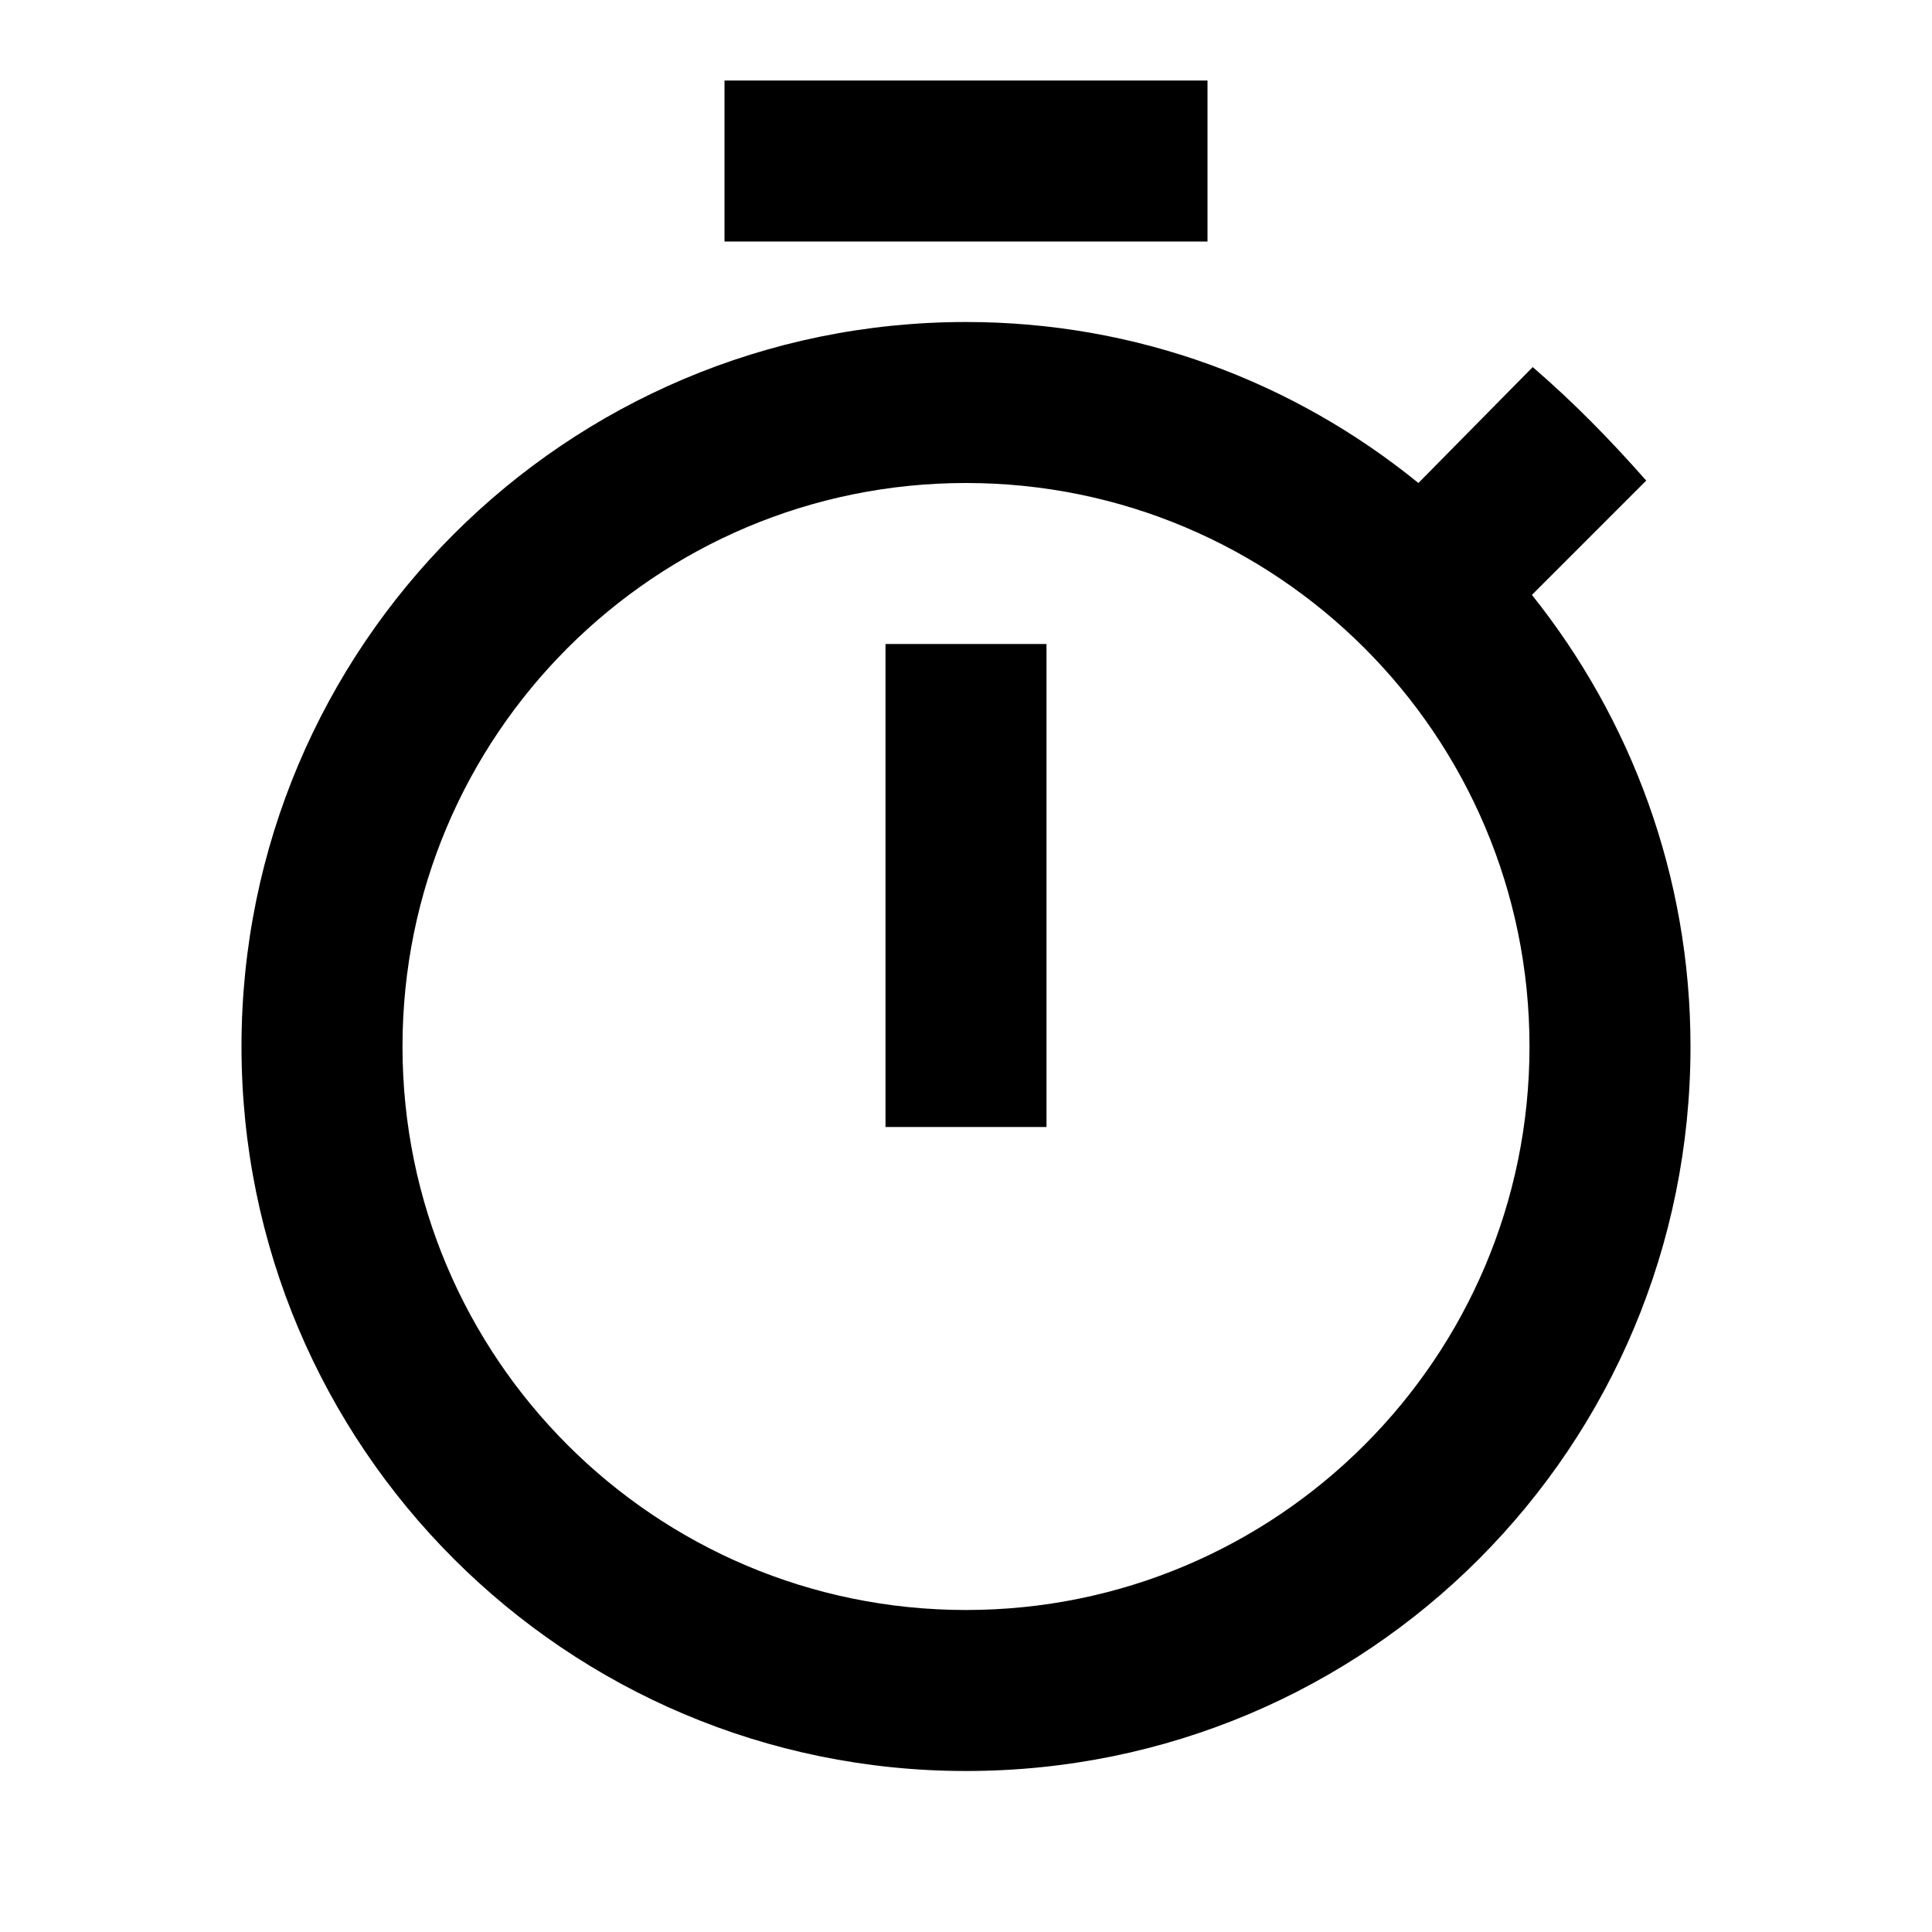
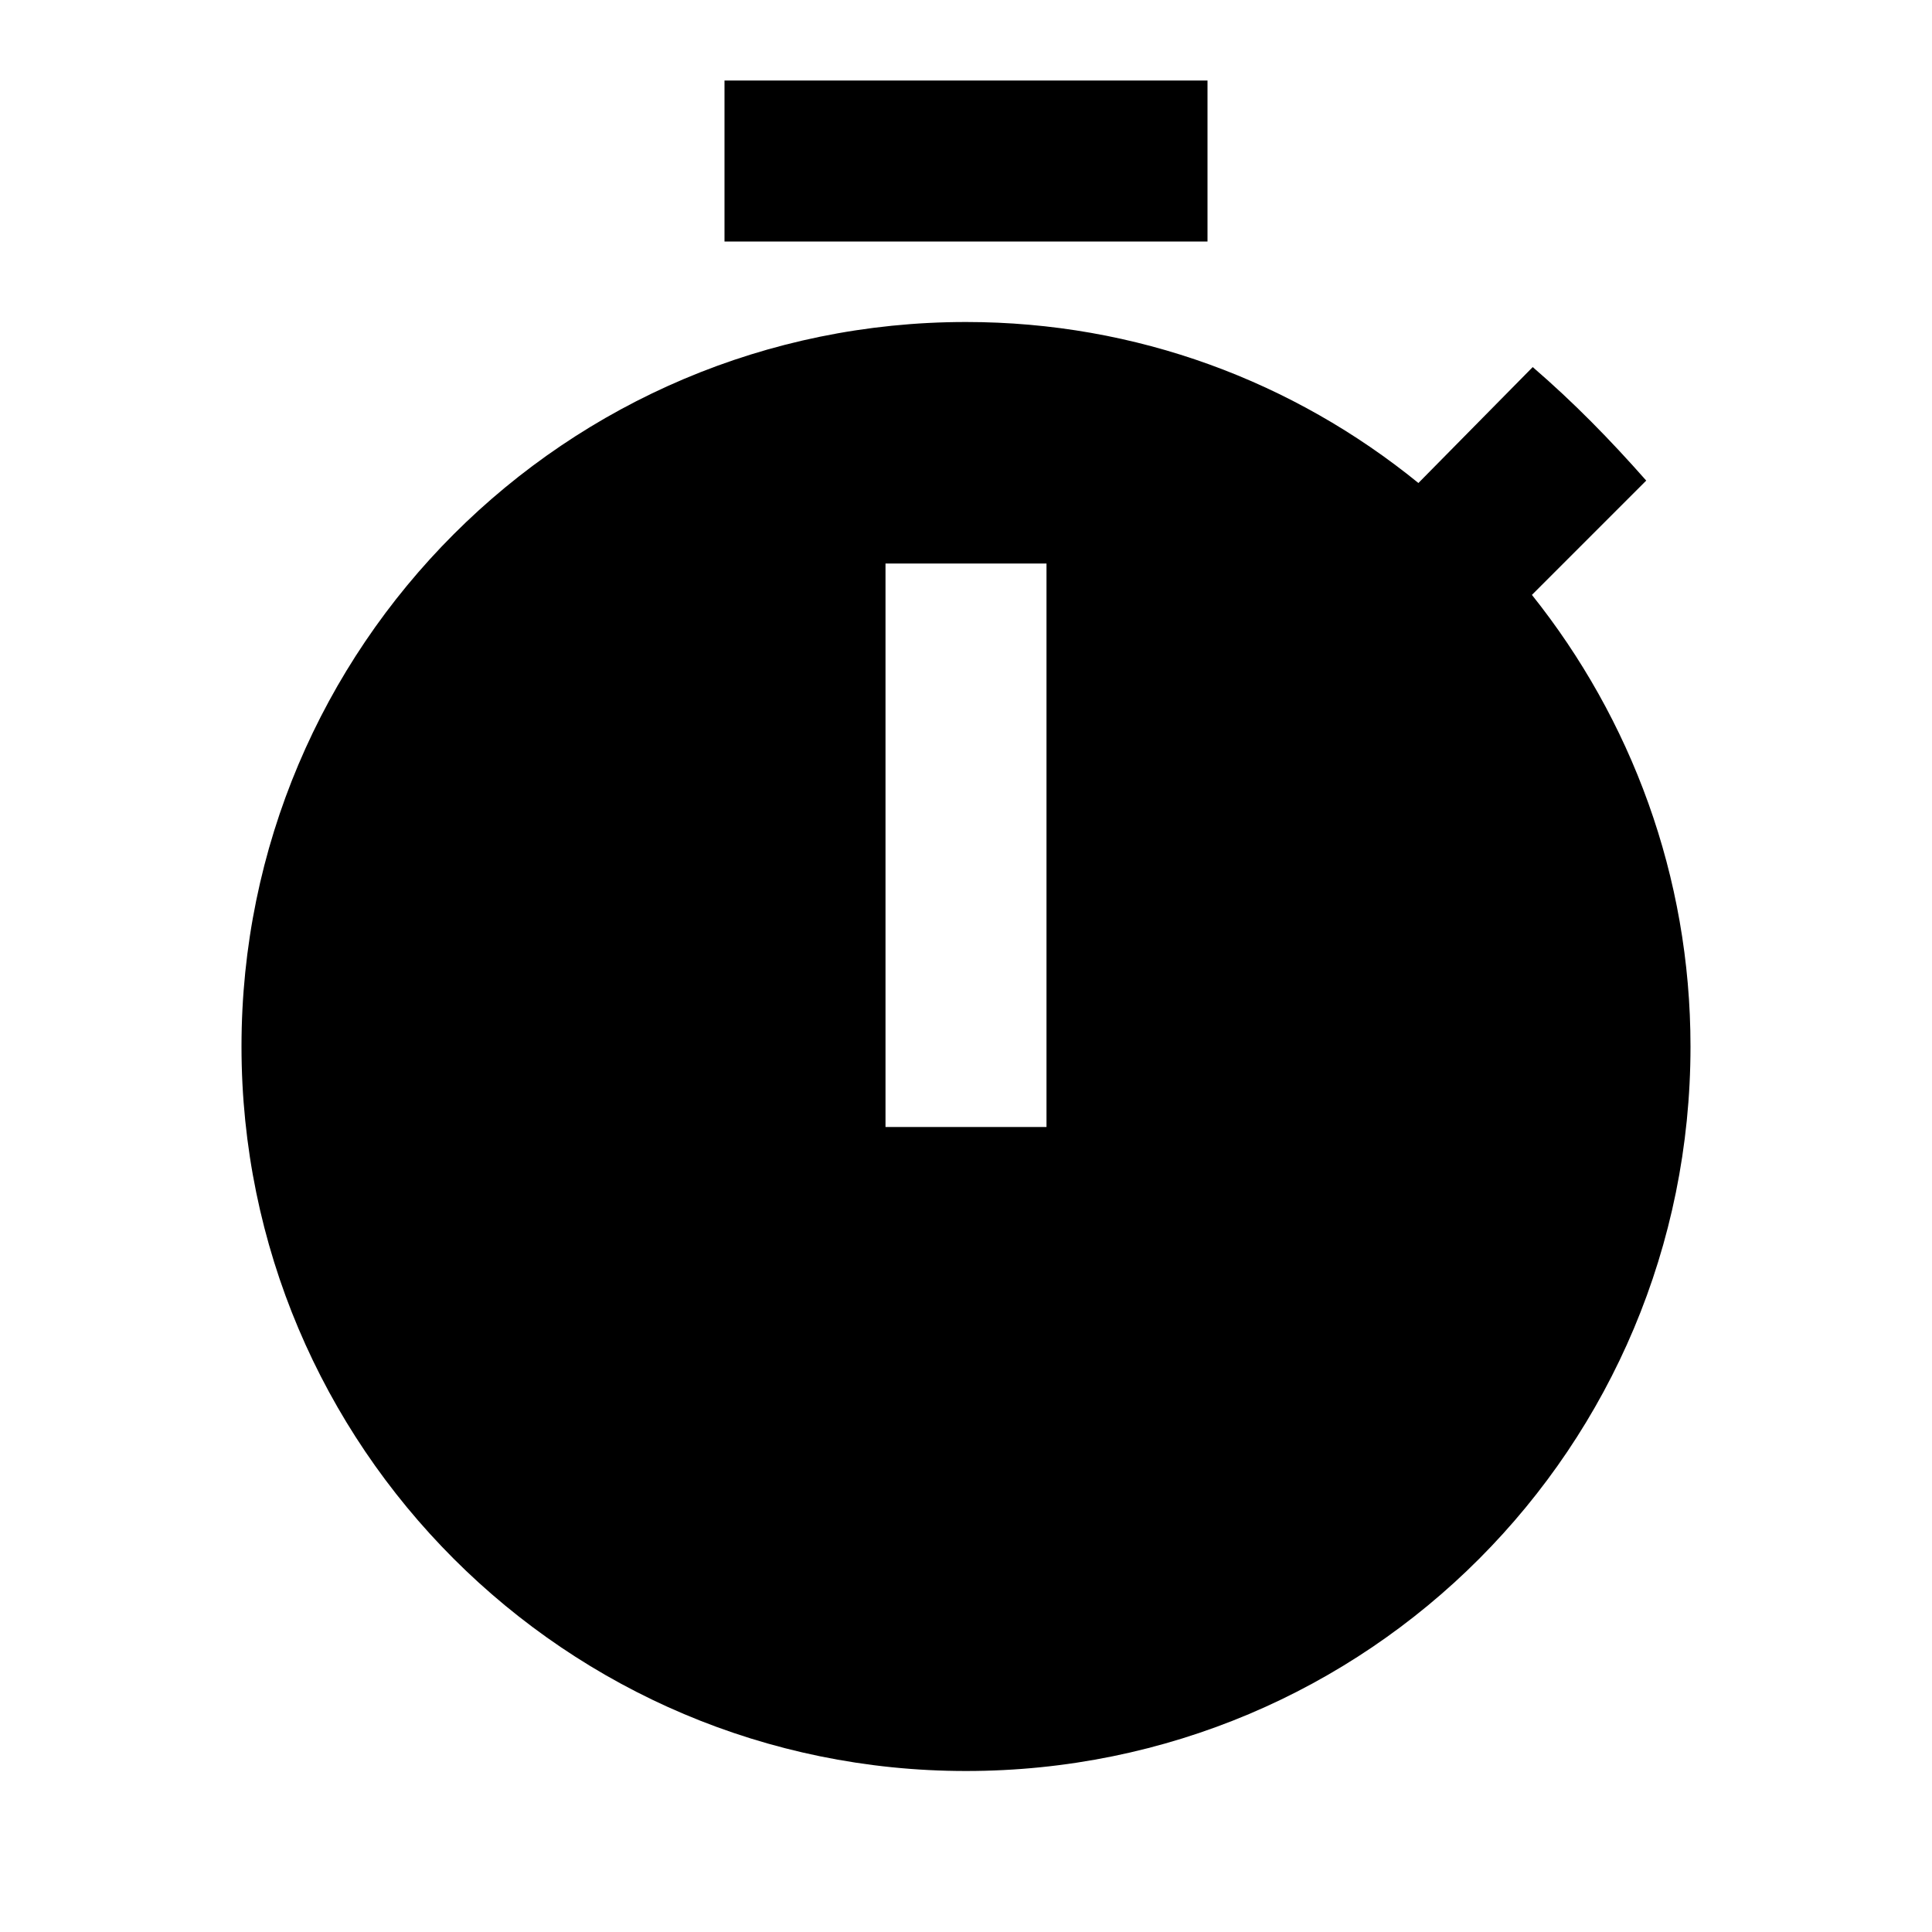
<svg xmlns="http://www.w3.org/2000/svg" version="1.1" id="mdi-timer" width="24" height="24" viewBox="0 0 24 24">
-   <path d="M12,20A7,7 0 0,1 5,13A7,7 0 0,1 12,6A7,7 0 0,1 19,13A7,7 0 0,1 12,20M19.03,7.39L20.45,5.97C20,5.46 19.55,5 19.04,4.56L17.62,6C16.07,4.74 14.12,4 12,4A9,9 0 0,0 3,13A9,9 0 0,0 12,22C17,22 21,17.97 21,13C21,10.88 20.26,8.93 19.03,7.39M11,14H13V8H11M15,1H9V3H15V1Z" />
+   <path d="M19.03 7.39L20.45 5.97C20 5.46 19.55 5 19.04 4.56L17.62 6C16.07 4.74 14.12 4 12 4C7.03 4 3 8.03 3 13S7.03 22 12 22C17 22 21 17.97 21 13C21 10.88 20.26 8.93 19.03 7.39M13 14H11V7H13V14M15 1H9V3H15V1Z" />
</svg>
